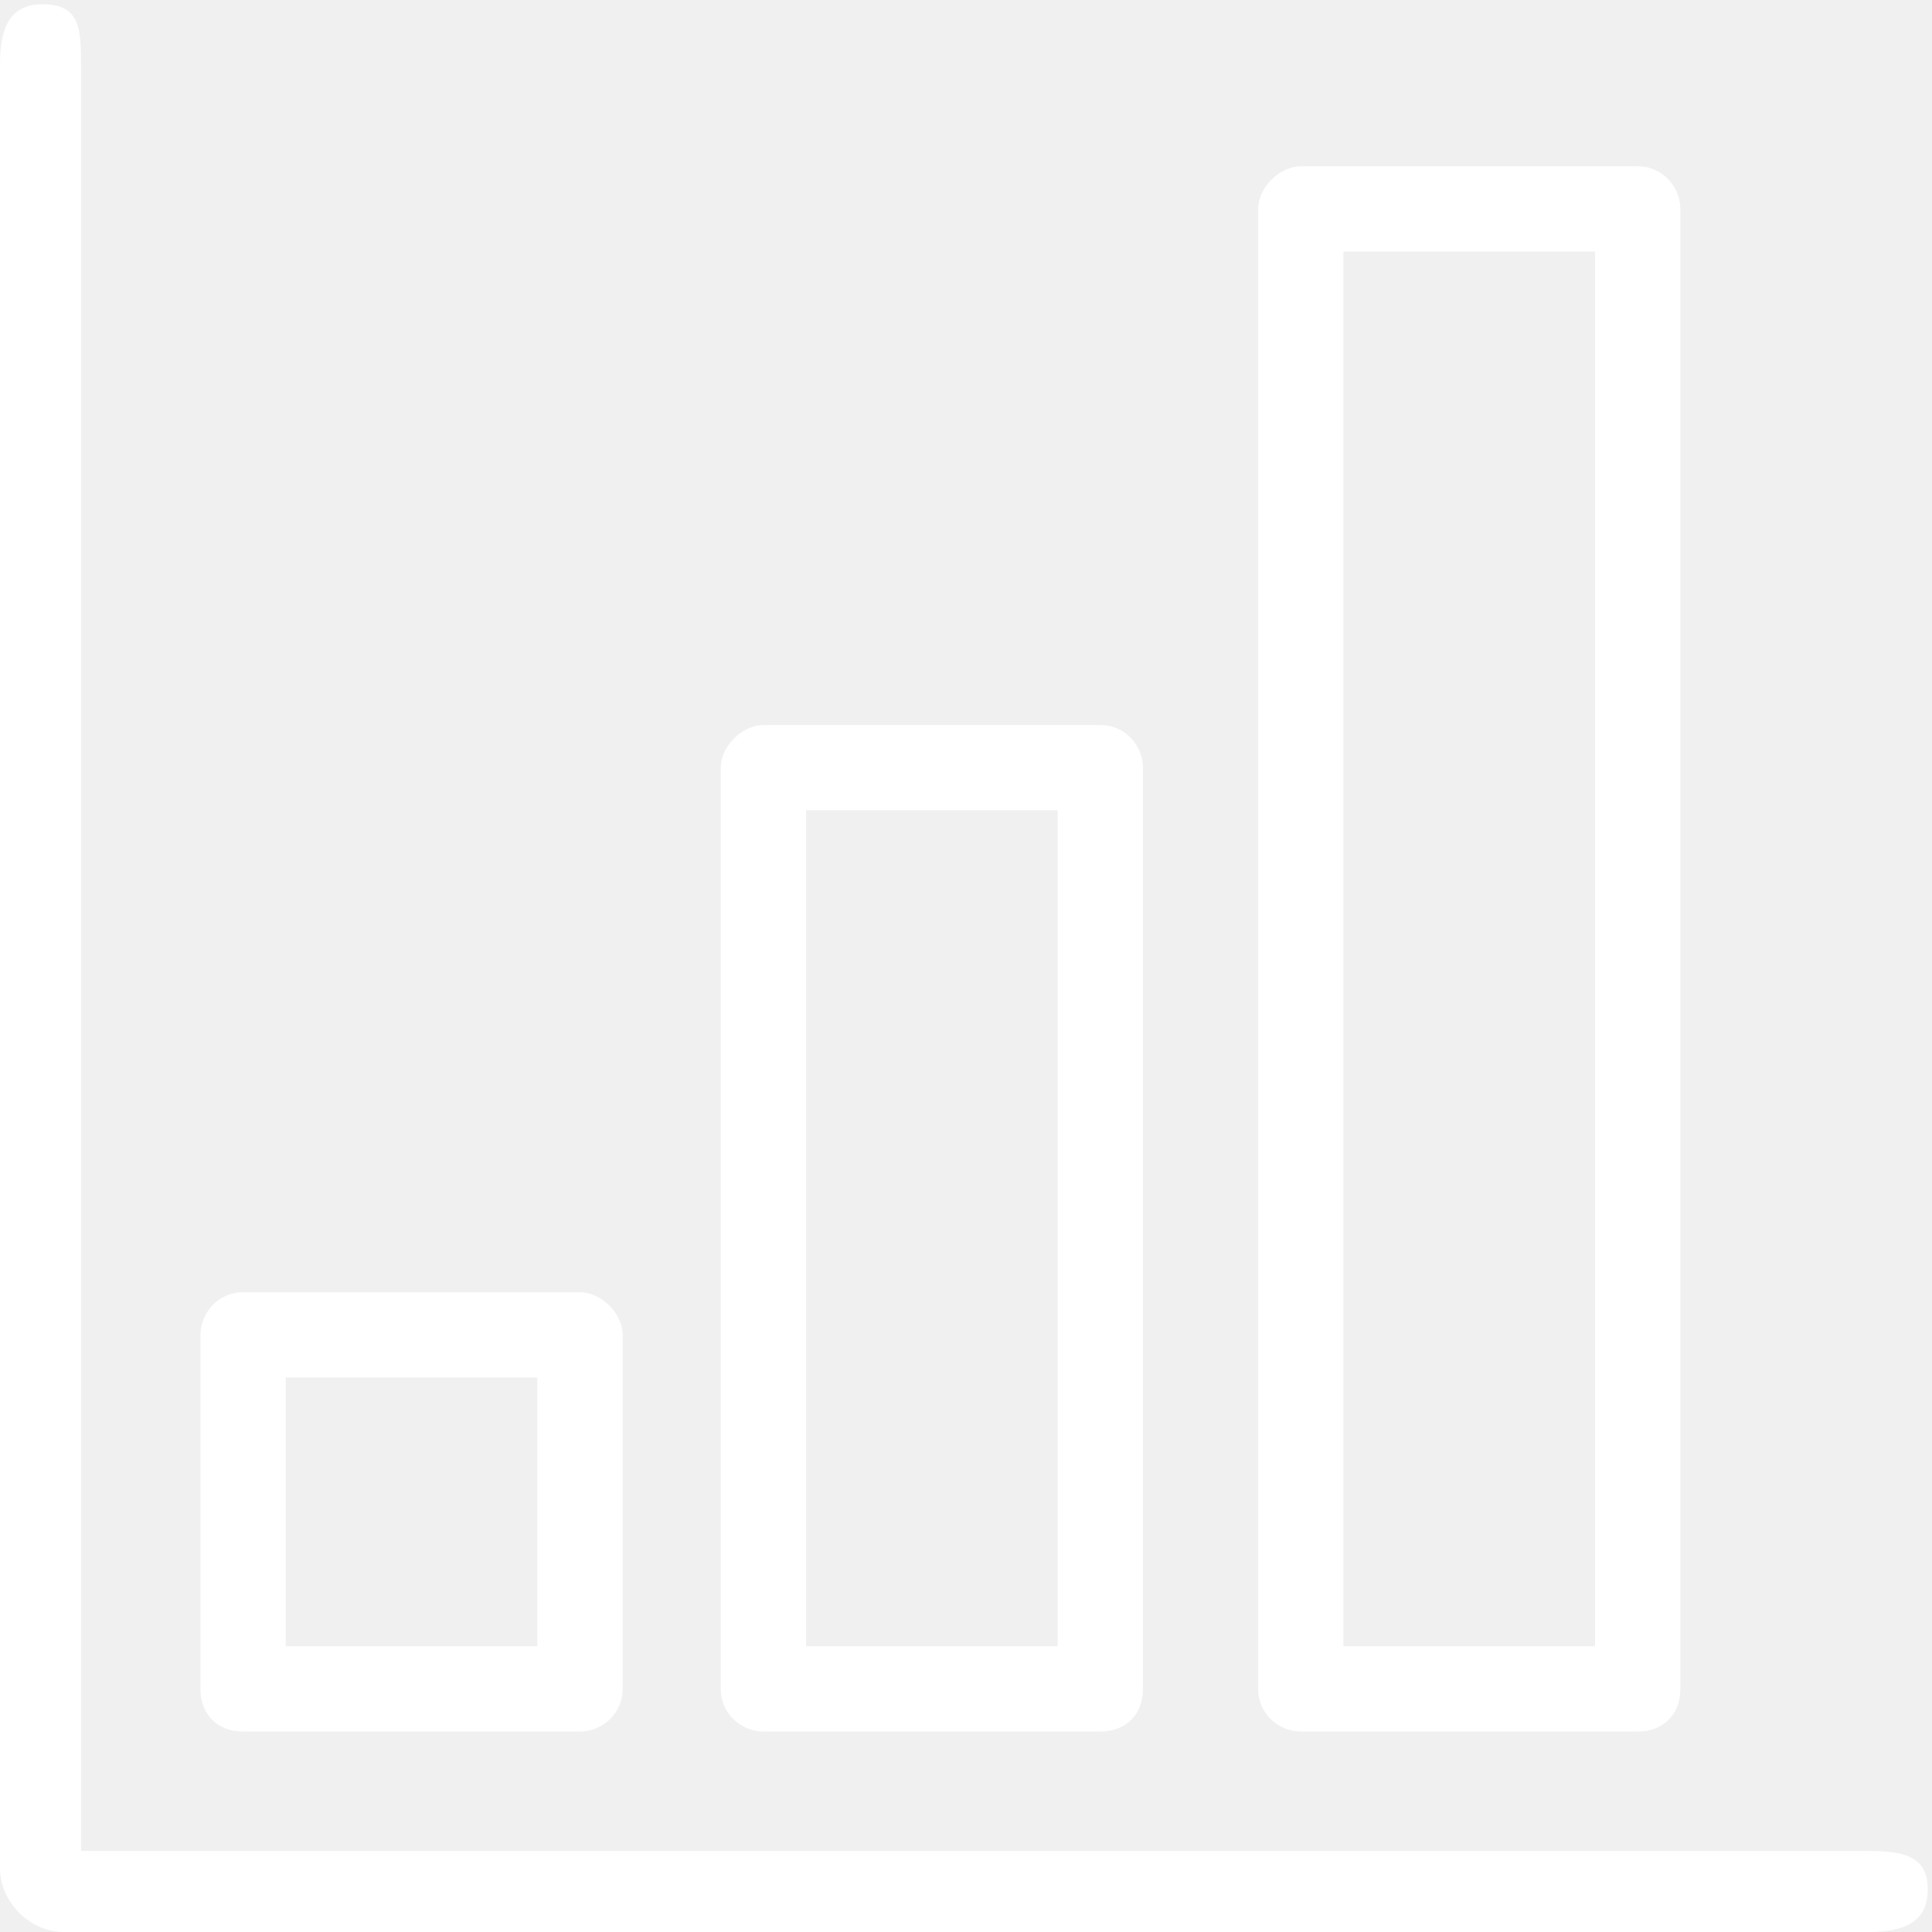
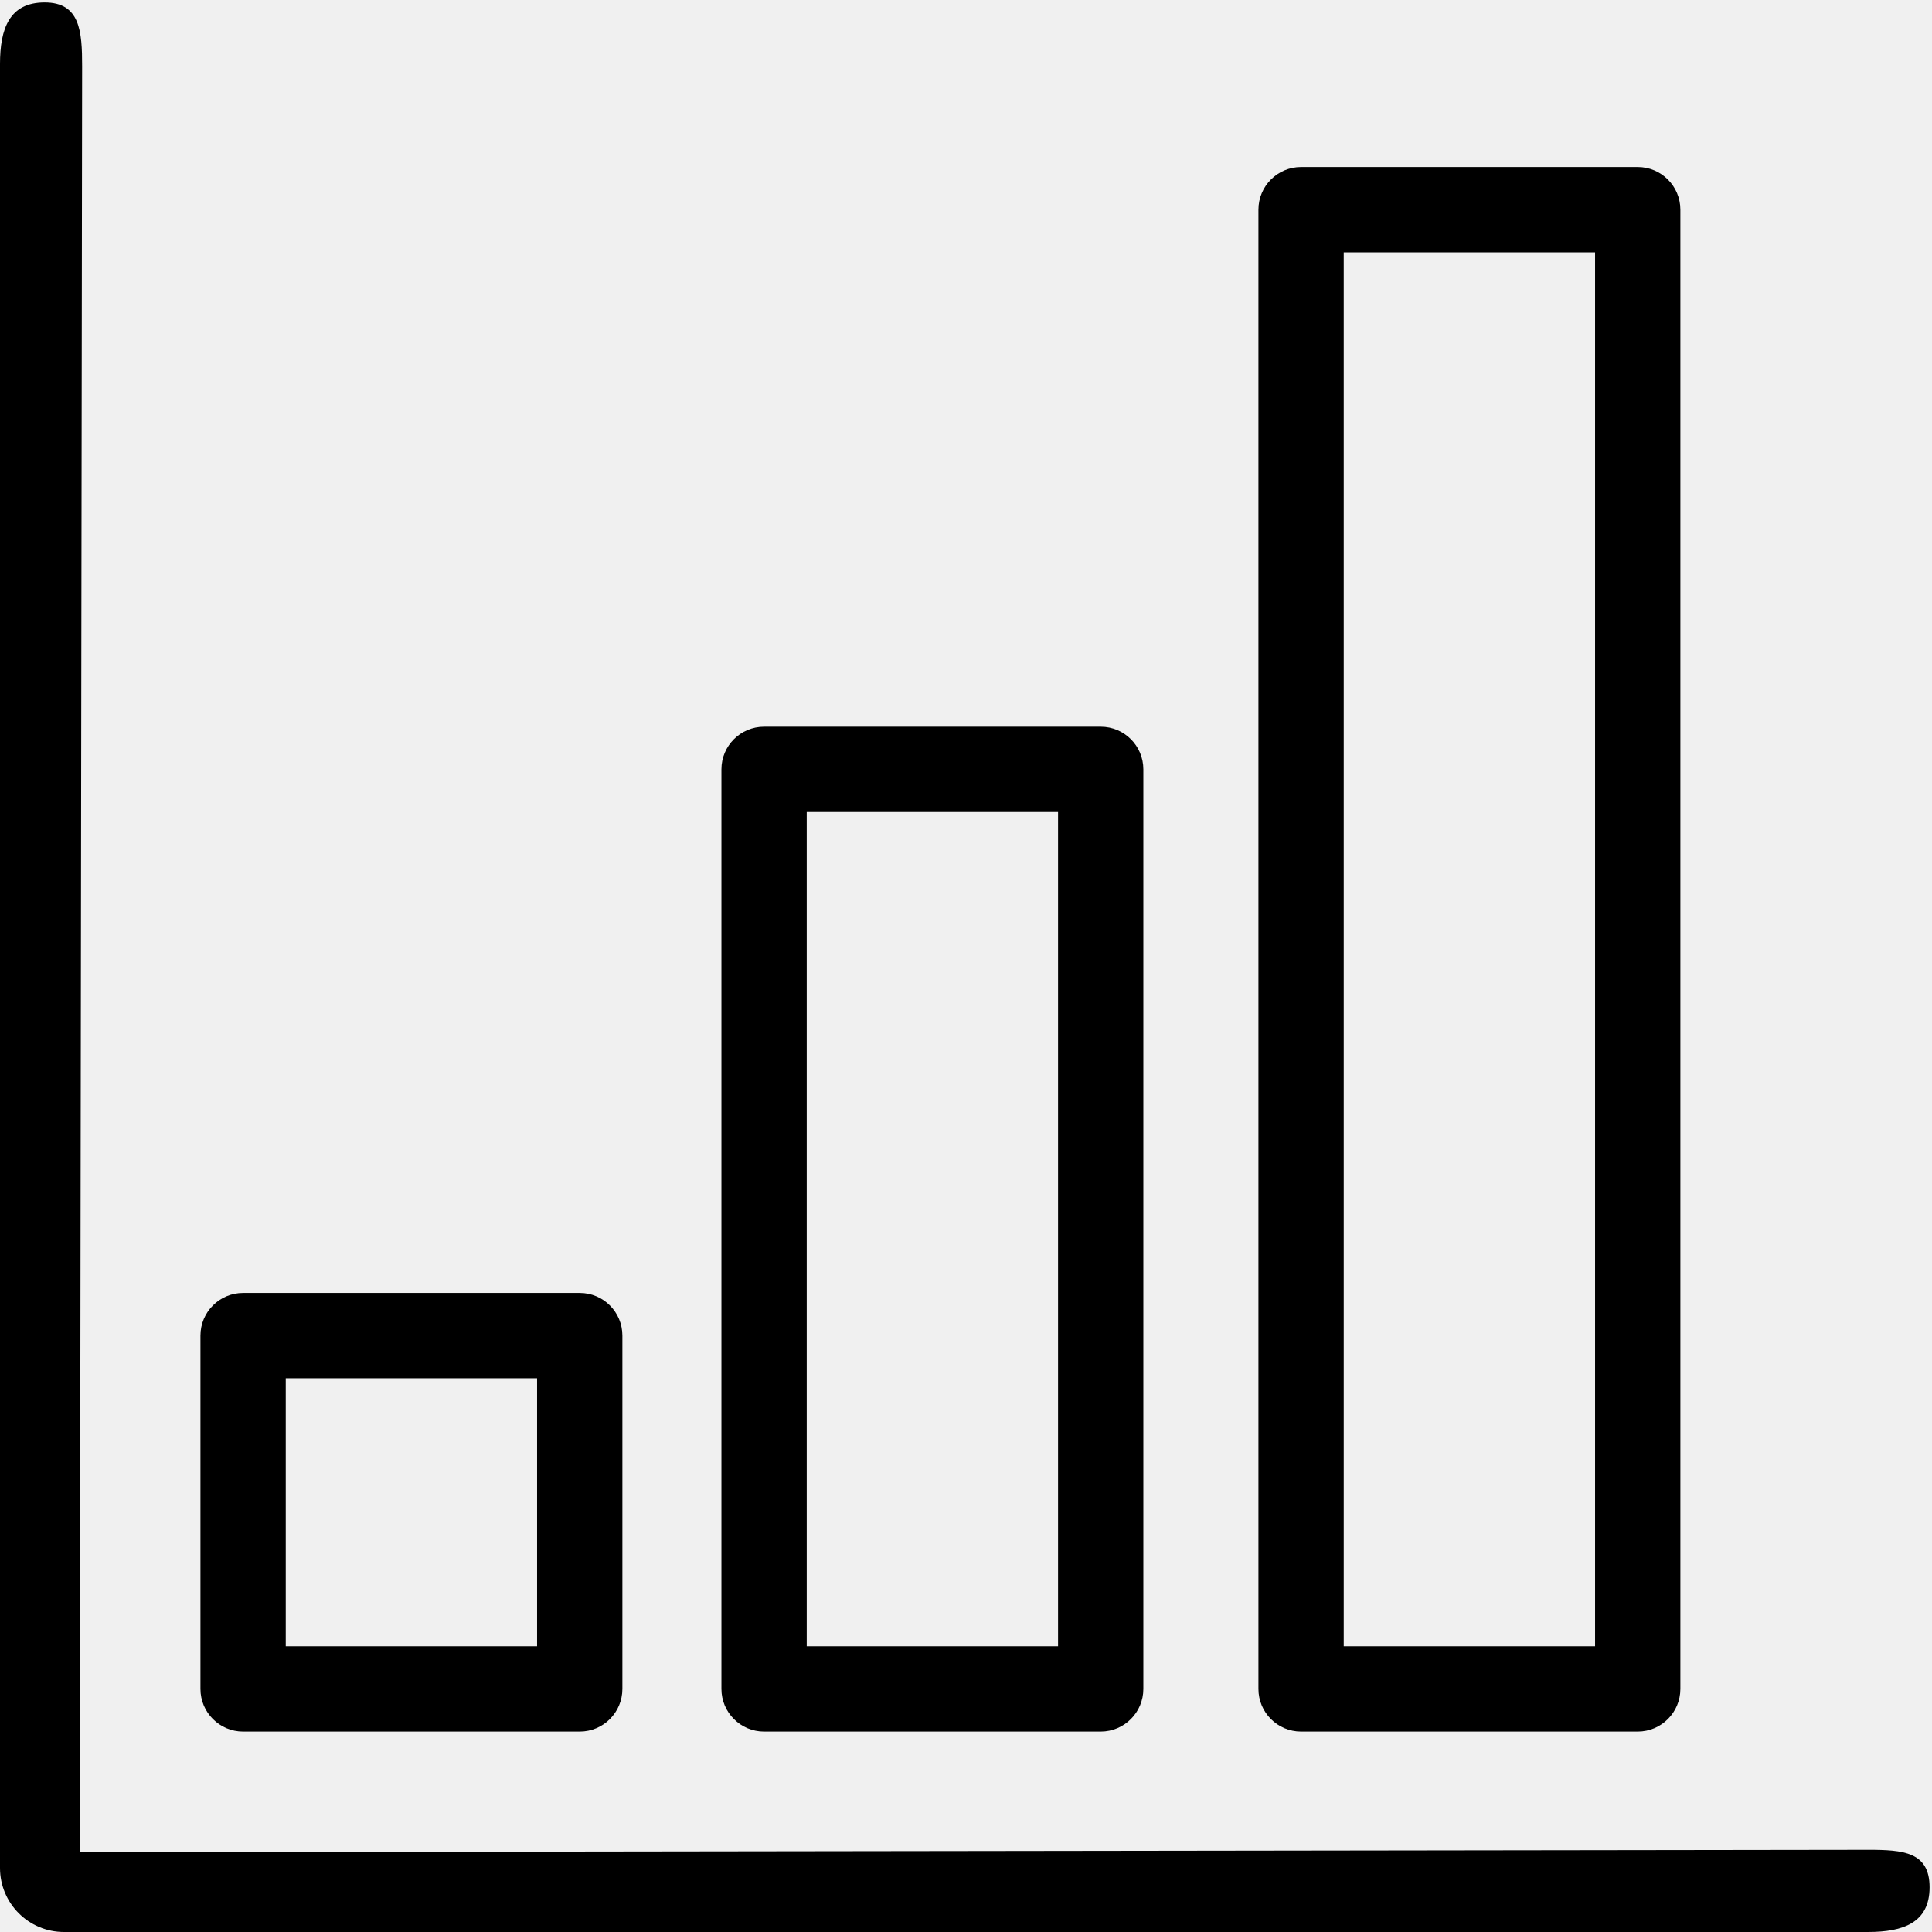
- <svg xmlns="http://www.w3.org/2000/svg" viewBox="0 0 453 453" fill="#FFFFFF">
-   <path d="M438 434H19V16c0-9 0-15-9-15C2 1 0 7 0 15v423c0 8 7 15 15 15h423c8 0 14-2 14-10s-6-9-14-9z" />
-   <path d="M57 406h79c5 0 10-4 10-10v-83c0-5-5-10-10-10H57c-6 0-10 5-10 10v83c0 6 4 10 10 10zm10-83h59v63H67v-63zm112 83h79c6 0 10-4 10-10V180c0-5-4-10-10-10h-79c-5 0-10 5-10 10v216c0 6 5 10 10 10zm10-216h59v196h-59V190zm116 216h79c6 0 10-4 10-10V49c0-5-4-10-10-10h-79c-5 0-10 5-10 10v347c0 6 5 10 10 10zm10-347h59v327h-59V59z" />
+ <svg xmlns="http://www.w3.org/2000/svg" viewBox="0 0 452.979 452.979">
+   <path d="M437.979 433.724l-419.29.565.566-418.723c.011-8.284-.495-15-8.78-15C2.193.566 0 6.716 0 15v422.979c0 8.284 6.716 15 15 15h422.979c8.284 0 14.434-2.192 14.434-10.476s-6.15-8.79-14.434-8.78z" />
+   <path d="M56.998 405.981h78.927c5.523 0 10-4.477 10-10v-82.833c0-5.523-4.477-10-10-10H56.998c-5.523 0-10 4.477-10 10v82.833c0 5.523 4.477 10 10 10zm10-82.833h58.927v62.833H66.998v-62.833zM179.147 405.981h78.927c5.522 0 10-4.477 10-10v-215.6c0-5.523-4.478-10-10-10h-78.927c-5.523 0-10 4.477-10 10v215.6c0 5.523 4.477 10 10 10zm10-215.599h58.927v195.6h-58.927v-195.6zM305.054 405.981h78.928c5.522 0 10-4.477 10-10V49.161c0-5.523-4.478-10-10-10h-78.928c-5.522 0-10 4.477-10 10v346.82c0 5.523 4.478 10 10 10zm10-346.82h58.928v326.82h-58.928V59.161z" />
</svg>
